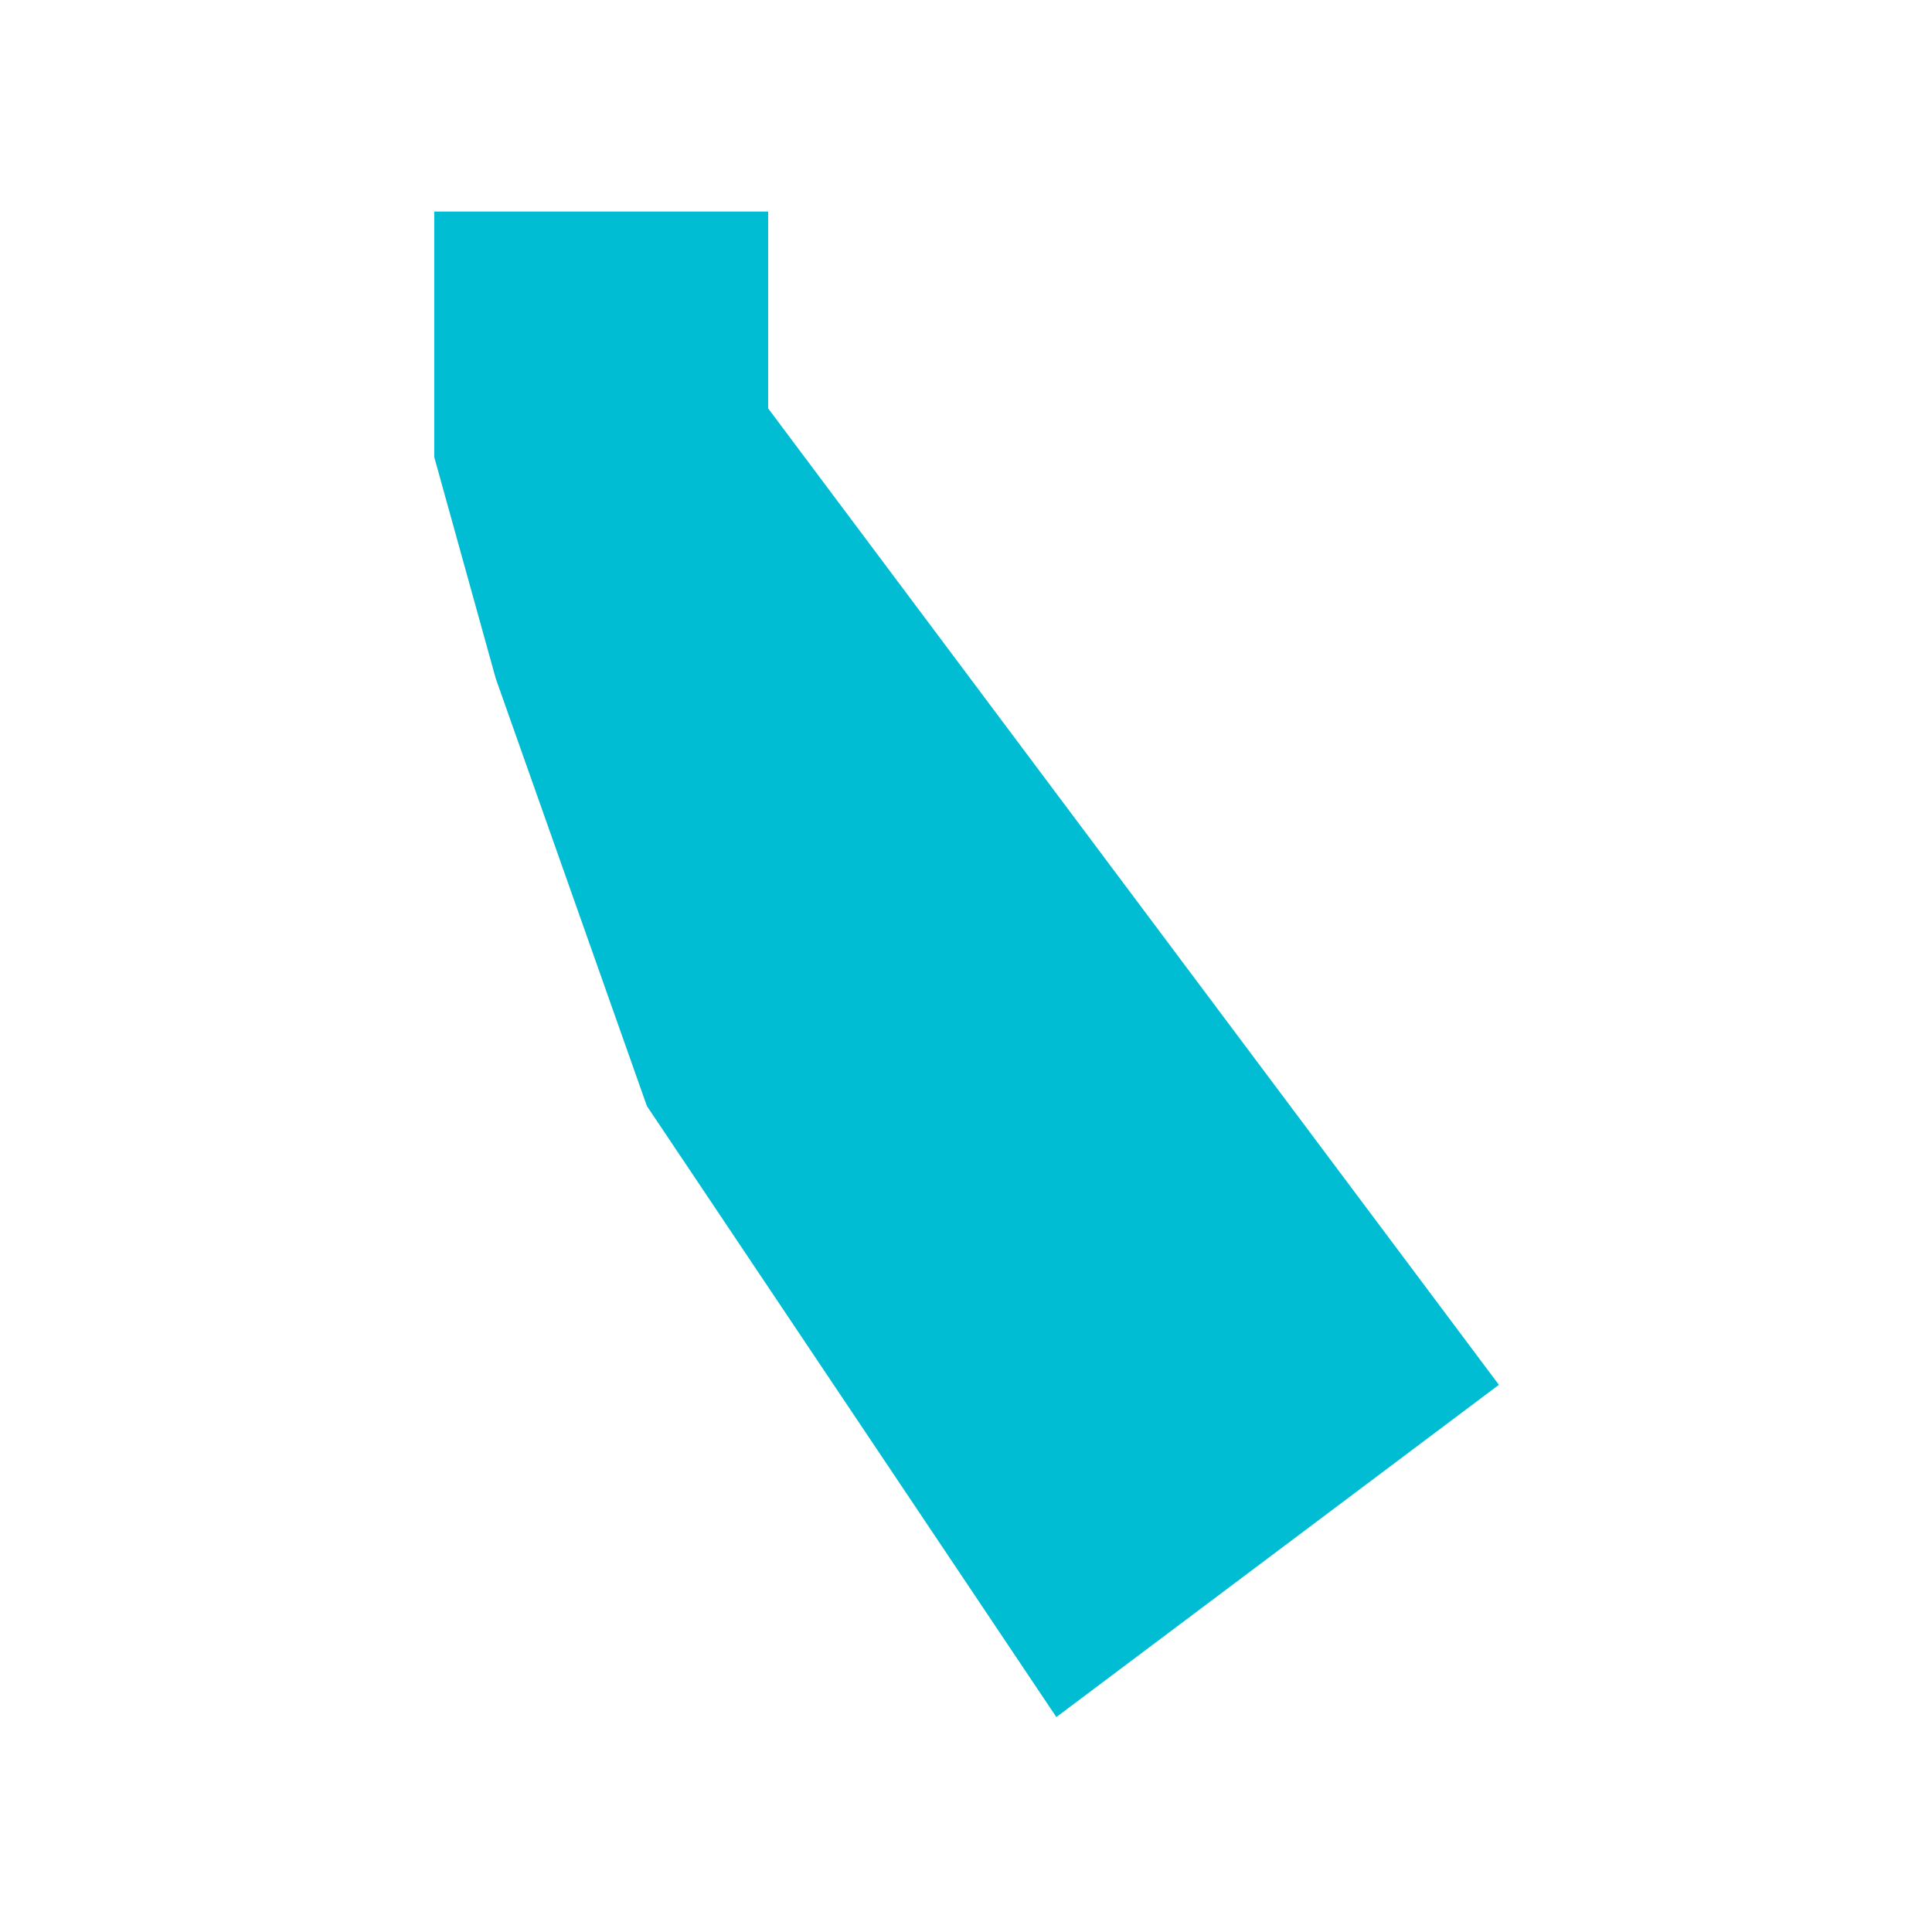
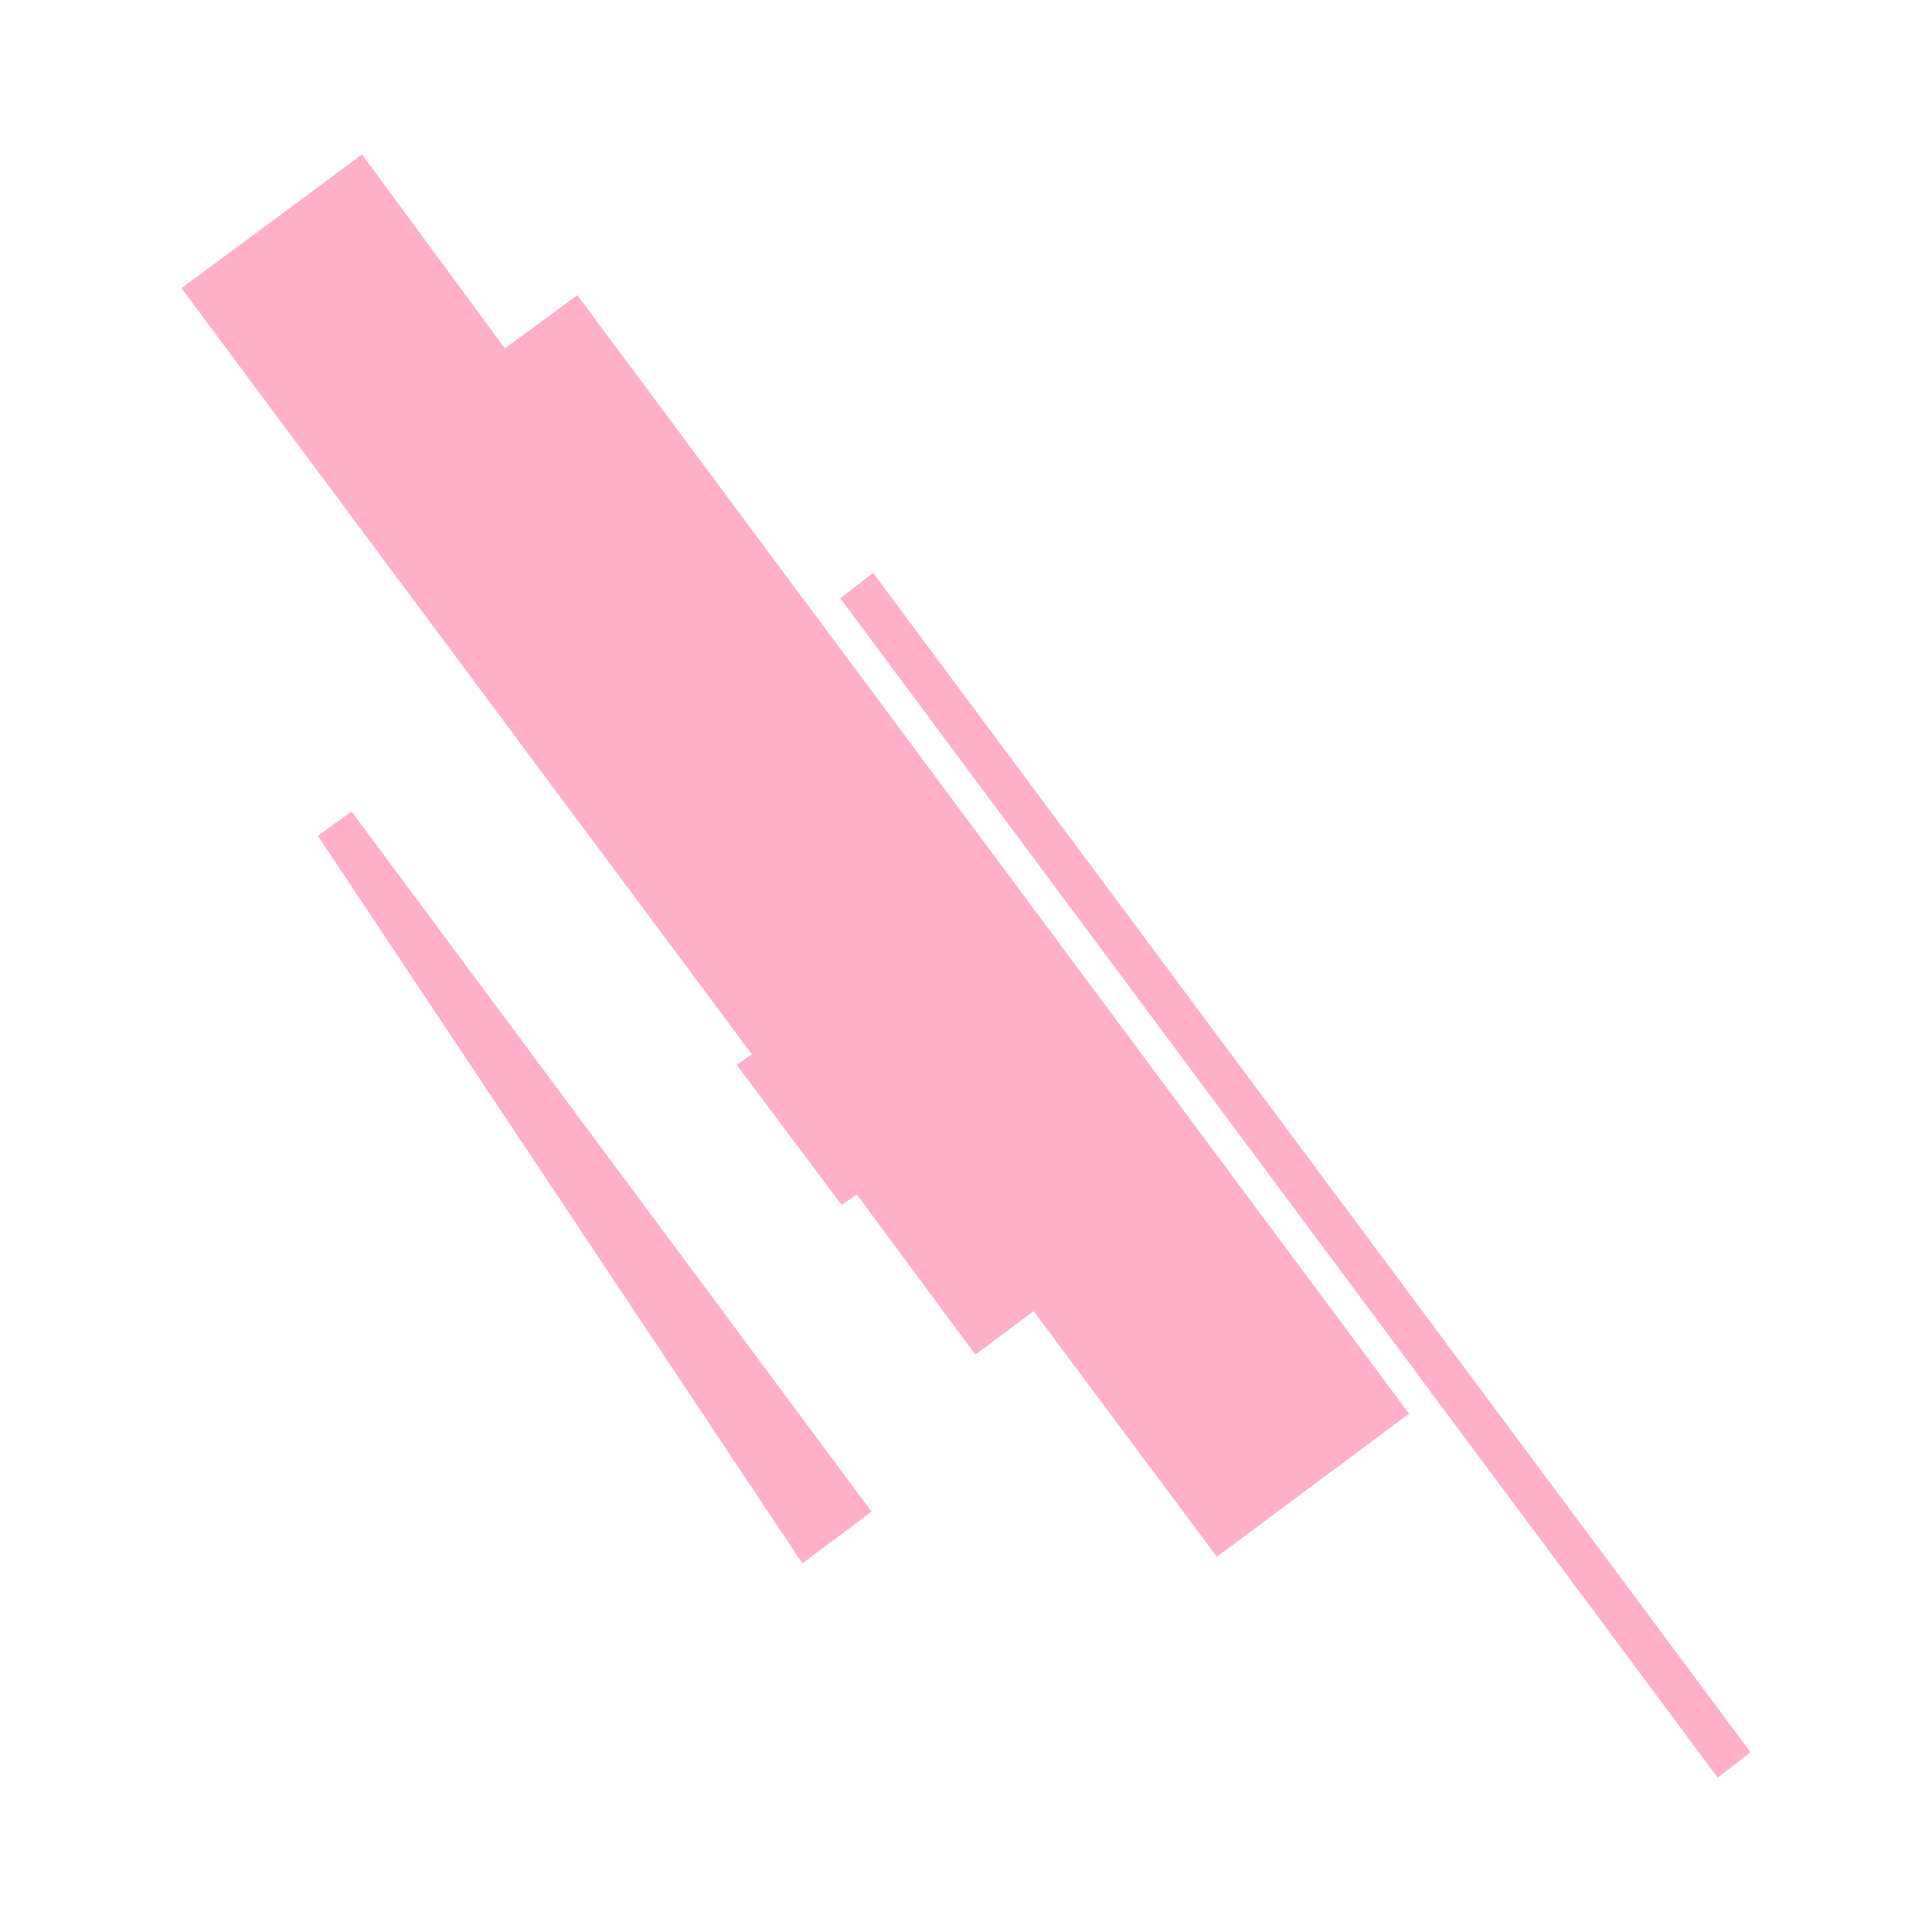
- <svg xmlns="http://www.w3.org/2000/svg" version="1.1" id="Layer_1" x="0px" y="0px" width="1000px" height="1000px" viewBox="0 0 1000 1000" enable-background="new 0 0 1000 1000" xml:space="preserve">
-   <polygon fill="#00BDD4" points="224.781,109.484 397.594,109.484 397.594,211.383 775.82,716.773 546.766,888.758 334.828,572.477   256.602,351.195 224.781,236.641 " />
+ <svg xmlns="http://www.w3.org/2000/svg" version="1.1" id="Layer_1" x="0px" y="0px" width="200px" height="200px" viewBox="0 0 200 200" enable-background="new 0 0 200 200" xml:space="preserve">
+   <g>
+     <polygon fill="#FFAFC8" points="52.262,36.064 52.264,36.068 52.262,36.066 37.475,15.988 18.789,29.838 77.822,109.129    77.83,109.141 76.254,110.229 87.119,124.727 88.701,123.646 100.961,140.219 107.018,135.729 107.066,135.818 125.961,161.146    145.869,146.352 59.768,30.561  " />
+     <polygon fill="#FFAFC8" points="32.906,86.523 83.062,161.838 90.223,156.484 36.395,84.01  " />
+     <polygon fill="#FFAFC8" points="90.383,59.309 86.986,61.932 177.812,184.012 181.211,181.387  " />
+   </g>
</svg>
